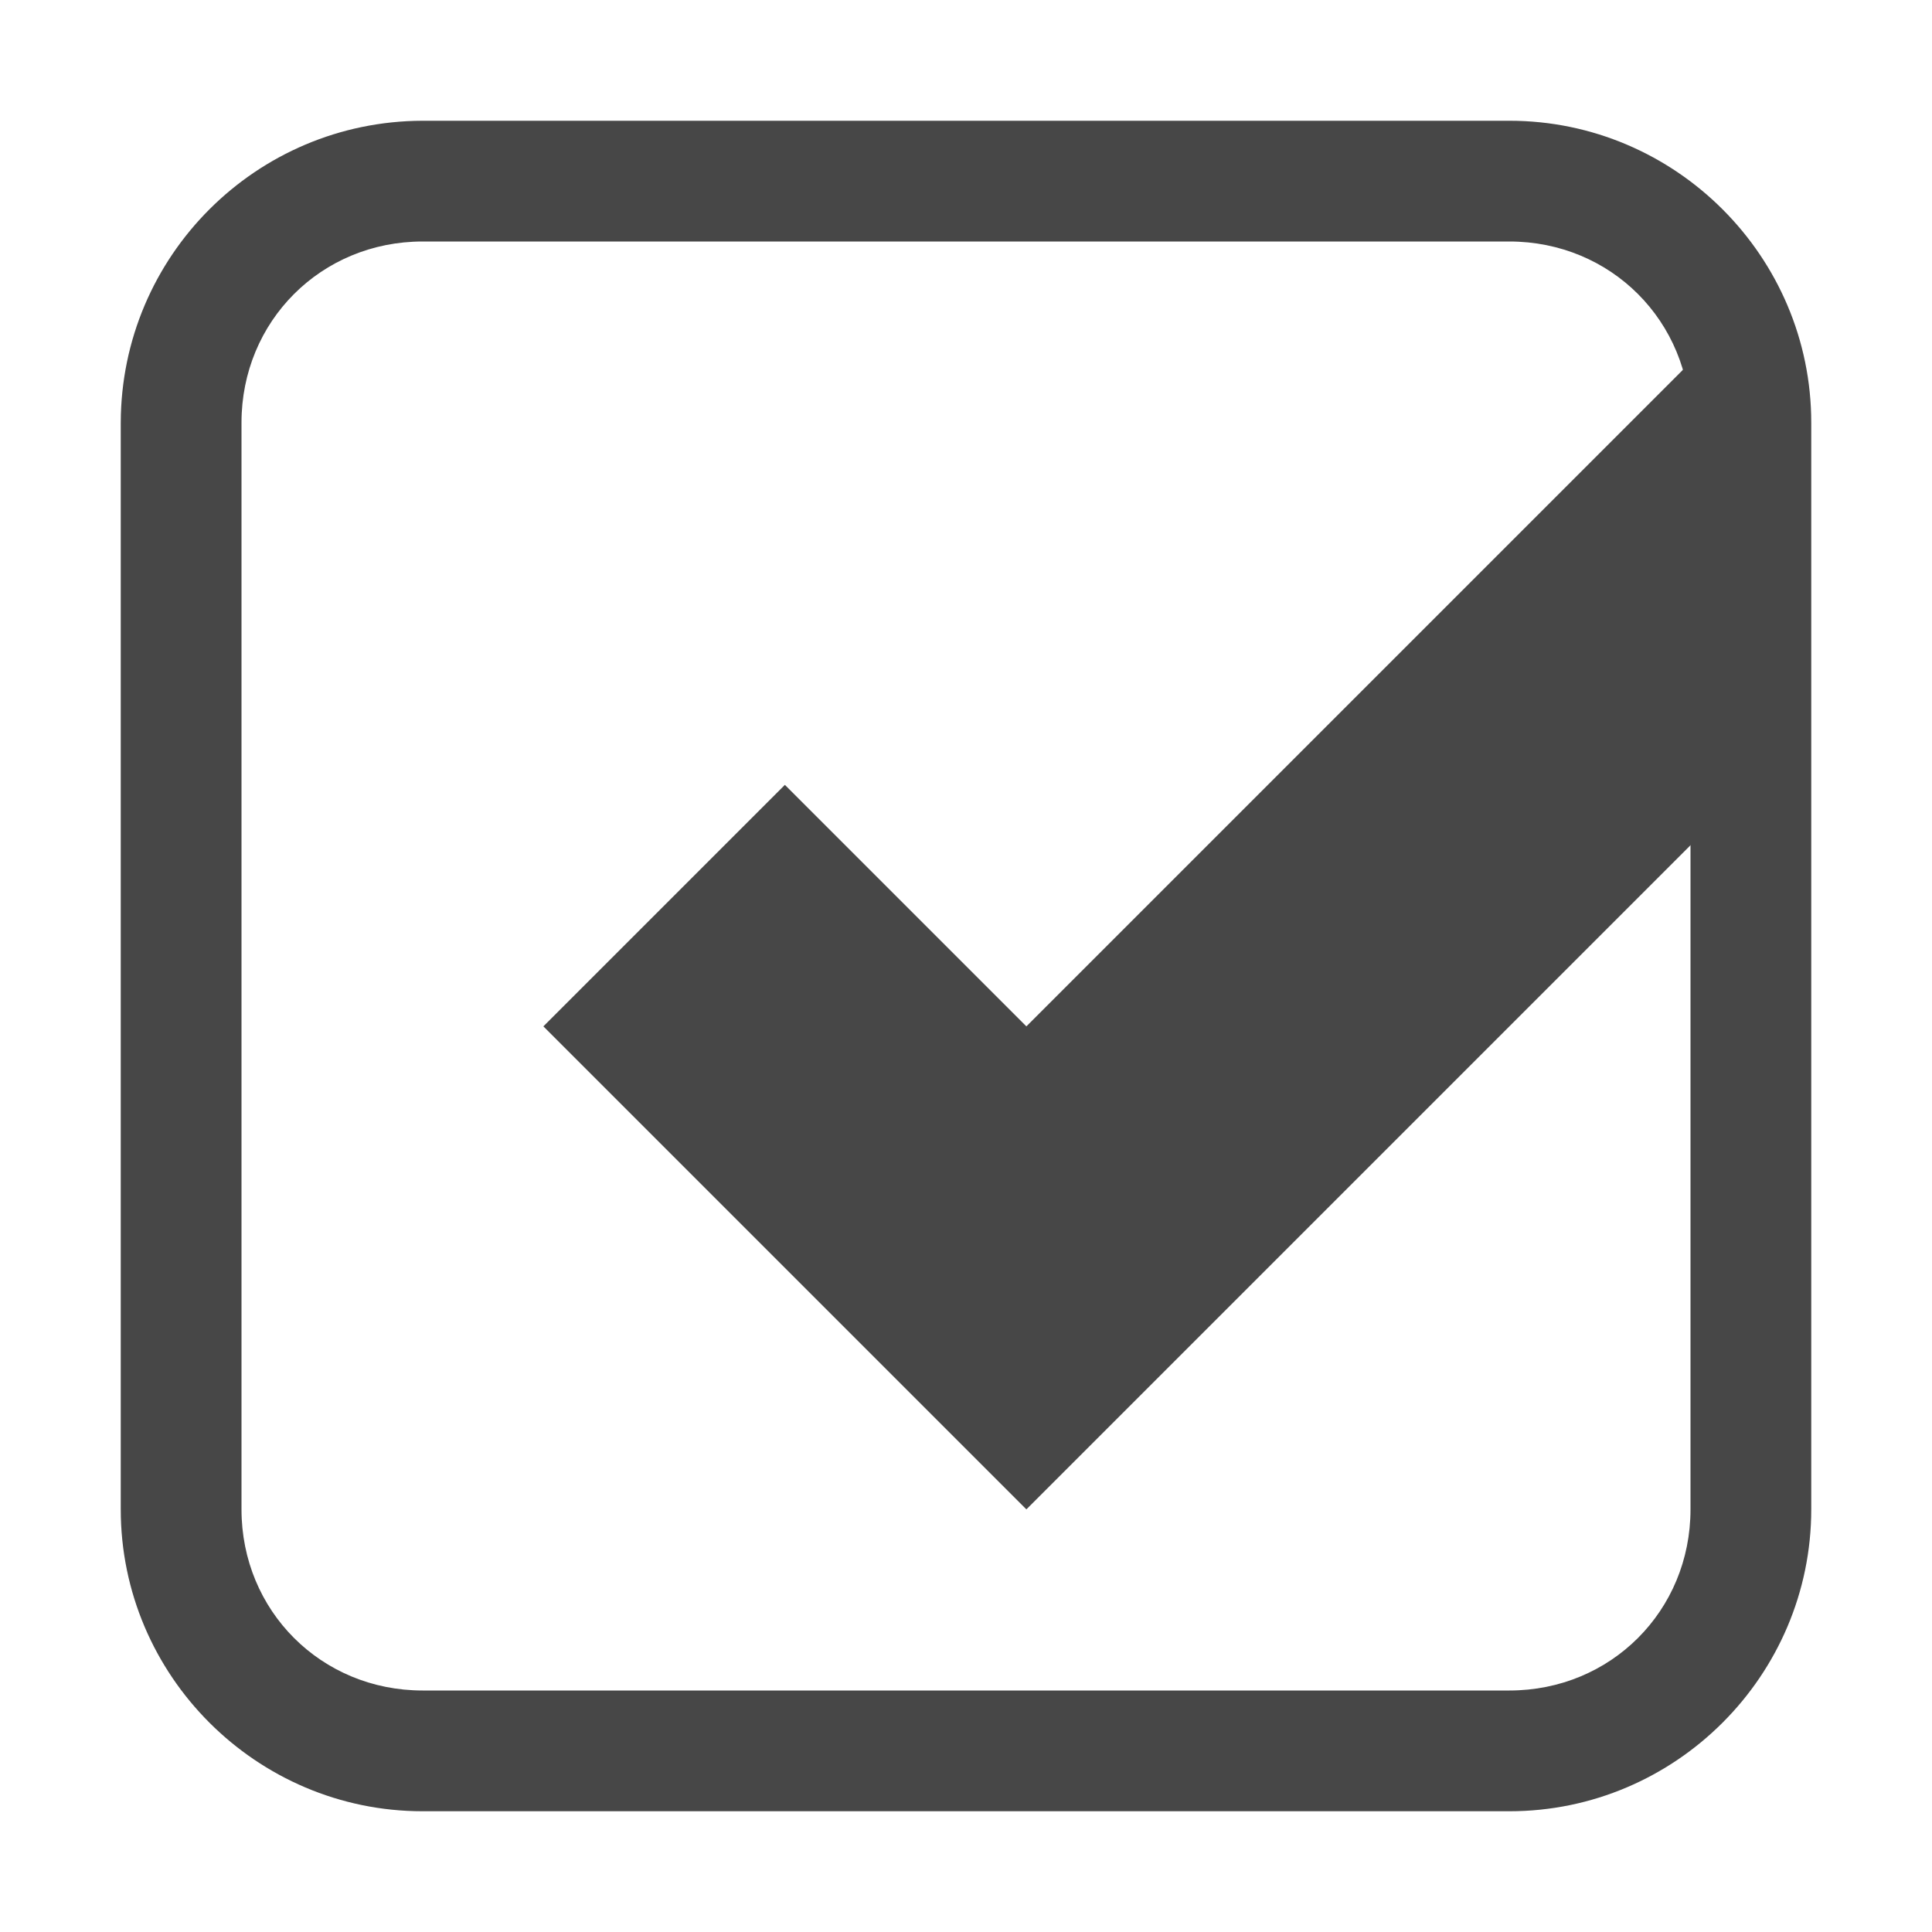
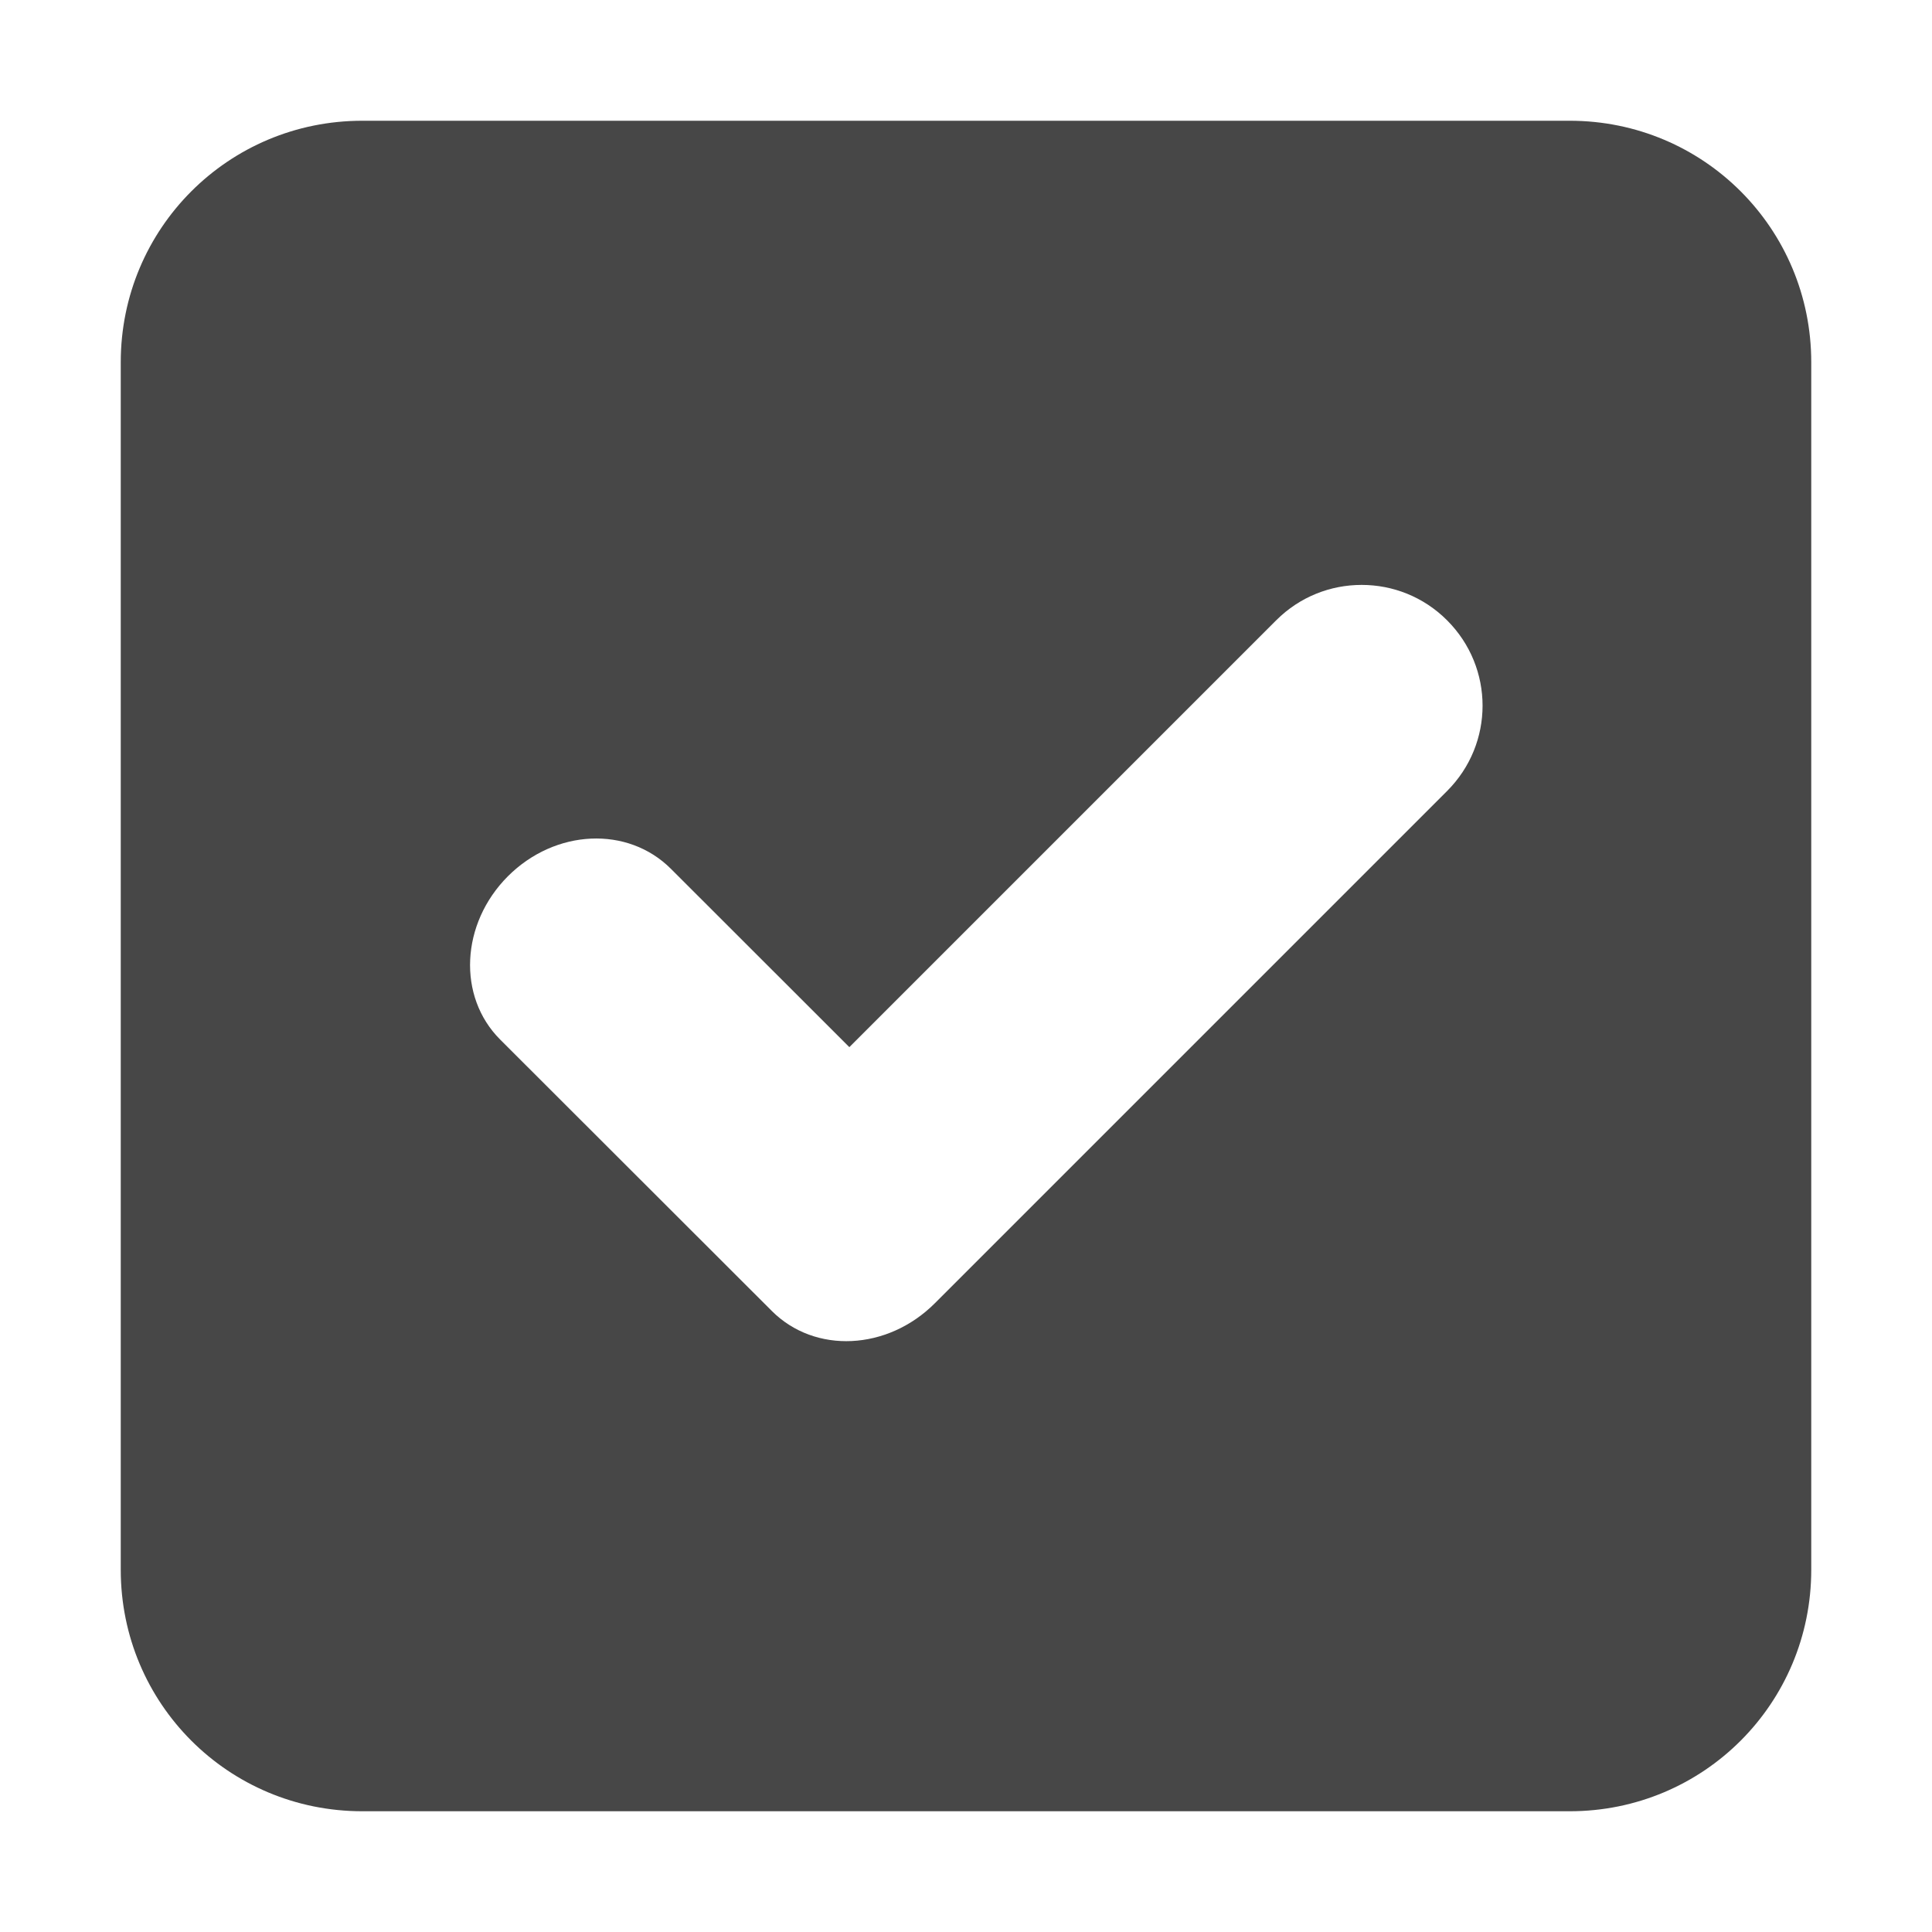
- <svg xmlns="http://www.w3.org/2000/svg" width="16" height="16">
-   <g color="#000" font-weight="400" fill="#474747">
-     <path d="M3.5 1A2.506 2.506 0 0 0 1 3.5v9C1 13.876 2.124 15 3.5 15h9c1.376 0 2.5-1.124 2.5-2.5v-9C15 2.124 13.876 1 12.5 1zm0 1h9c.84 0 1.5.66 1.5 1.5v9c0 .84-.66 1.5-1.5 1.5h-9c-.84 0-1.5-.66-1.5-1.5v-9C2 2.66 2.66 2 3.5 2z" style="line-height:normal;font-variant-ligatures:normal;font-variant-position:normal;font-variant-caps:normal;font-variant-numeric:normal;font-variant-alternates:normal;font-feature-settings:normal;text-indent:0;text-align:start;text-decoration-line:none;text-decoration-style:solid;text-decoration-color:#000;text-transform:none;text-orientation:mixed;shape-padding:0;isolation:auto;mix-blend-mode:normal;marker:none" font-family="sans-serif" white-space="normal" overflow="visible" />
-     <path d="M14.5 2.5l-6 6-2-2-2 2 4 4 6-6z" style="line-height:normal;-inkscape-font-specification:Sans;text-indent:0;text-align:start;text-decoration-line:none;text-transform:none;marker:none" font-family="Sans" overflow="visible" />
-   </g>
+ <svg xmlns="http://www.w3.org/2000/svg" width="16" height="16" version="1.1">
+   <rect y="6.1719e-7" width="16" height="16" color="#000000" fill="none" />
+   <path d="m3 1c-1.108 0-2 0.892-2 2v10c0 1.108 0.892 2 2 2h10c1.108 0 2-0.892 2-2v-10c0-1.108-0.892-2-2-2h-10zm8.277 3.844c0.256 0 0.511 0.097 0.707 0.293 0.392 0.392 0.392 1.022 0 1.414l-4.242 4.242c-0.392 0.392-0.993 0.421-1.35 0.064l-0.064-0.064-2.186-2.184c-0.356-0.356-0.327-0.96 0.064-1.352 0.392-0.392 0.993-0.419 1.35-0.062l1.478 1.477 3.535-3.535c0.196-0.196 0.451-0.293 0.707-0.293z" color="#000000" fill="#474747" style="paint-order:fill markers stroke" />
+   <rect transform="rotate(45)" x="8.107" y="1.157" width="3" height="1" fill-opacity="0" />
</svg>
